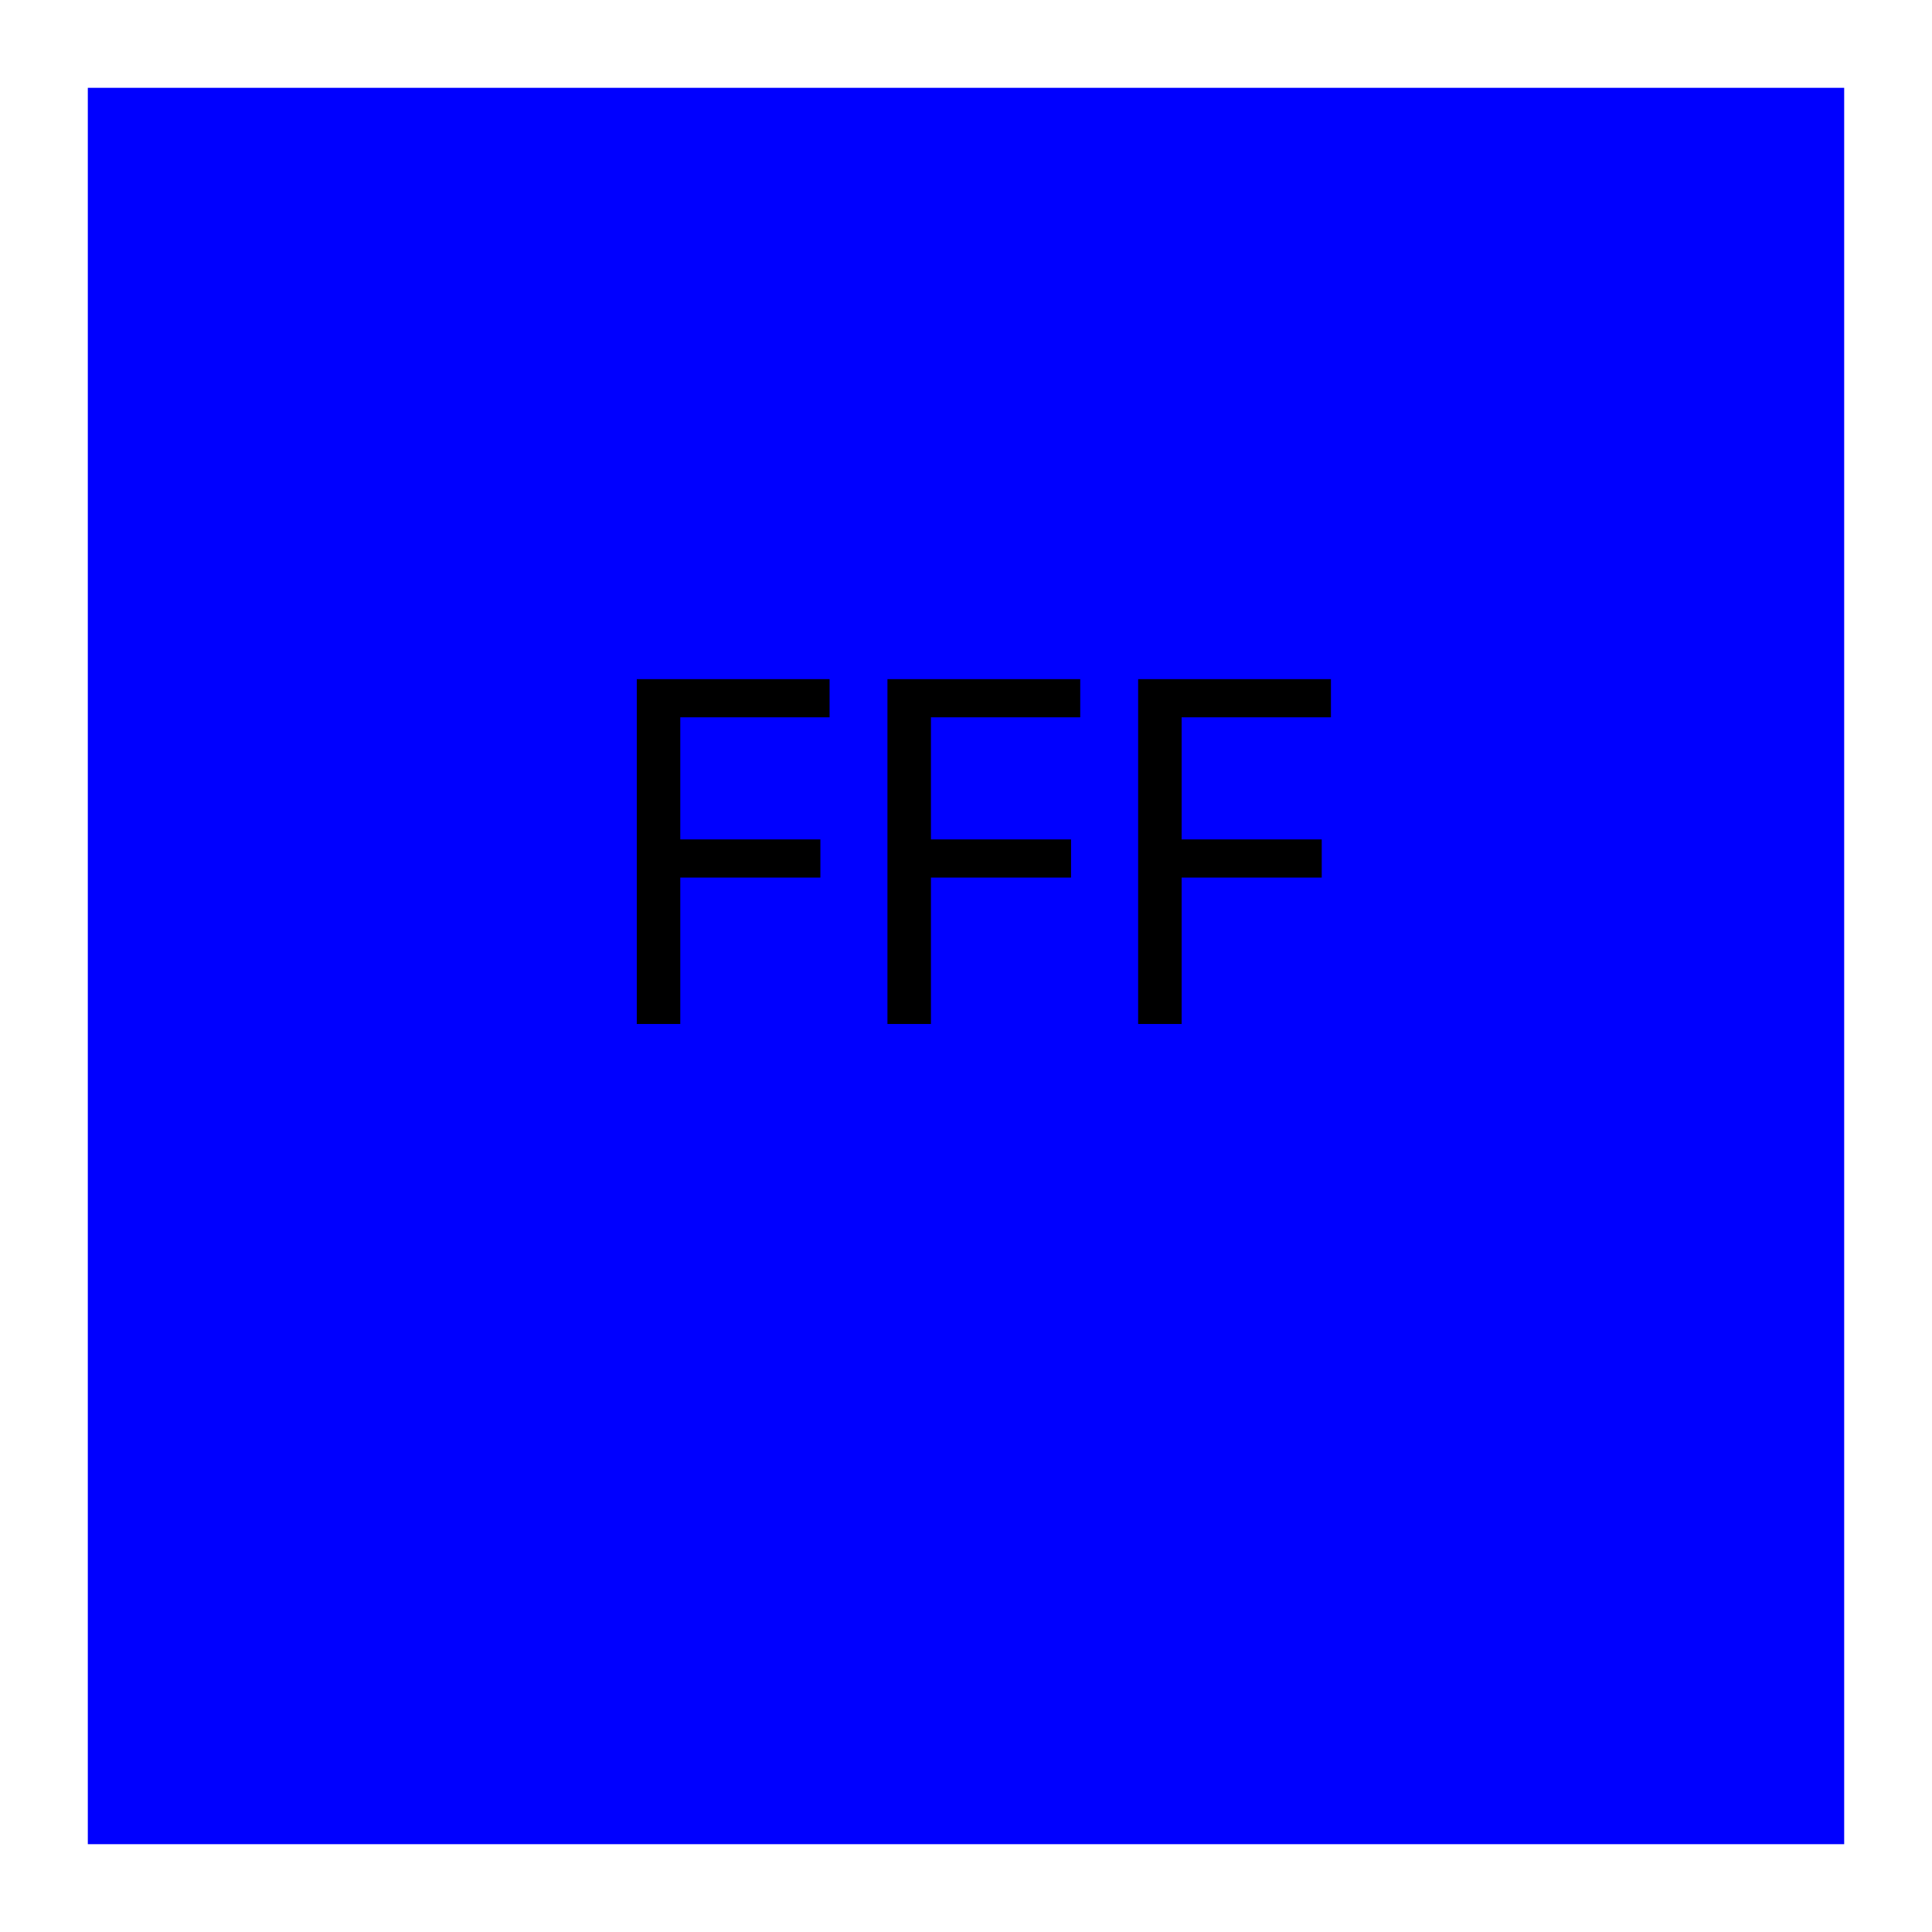
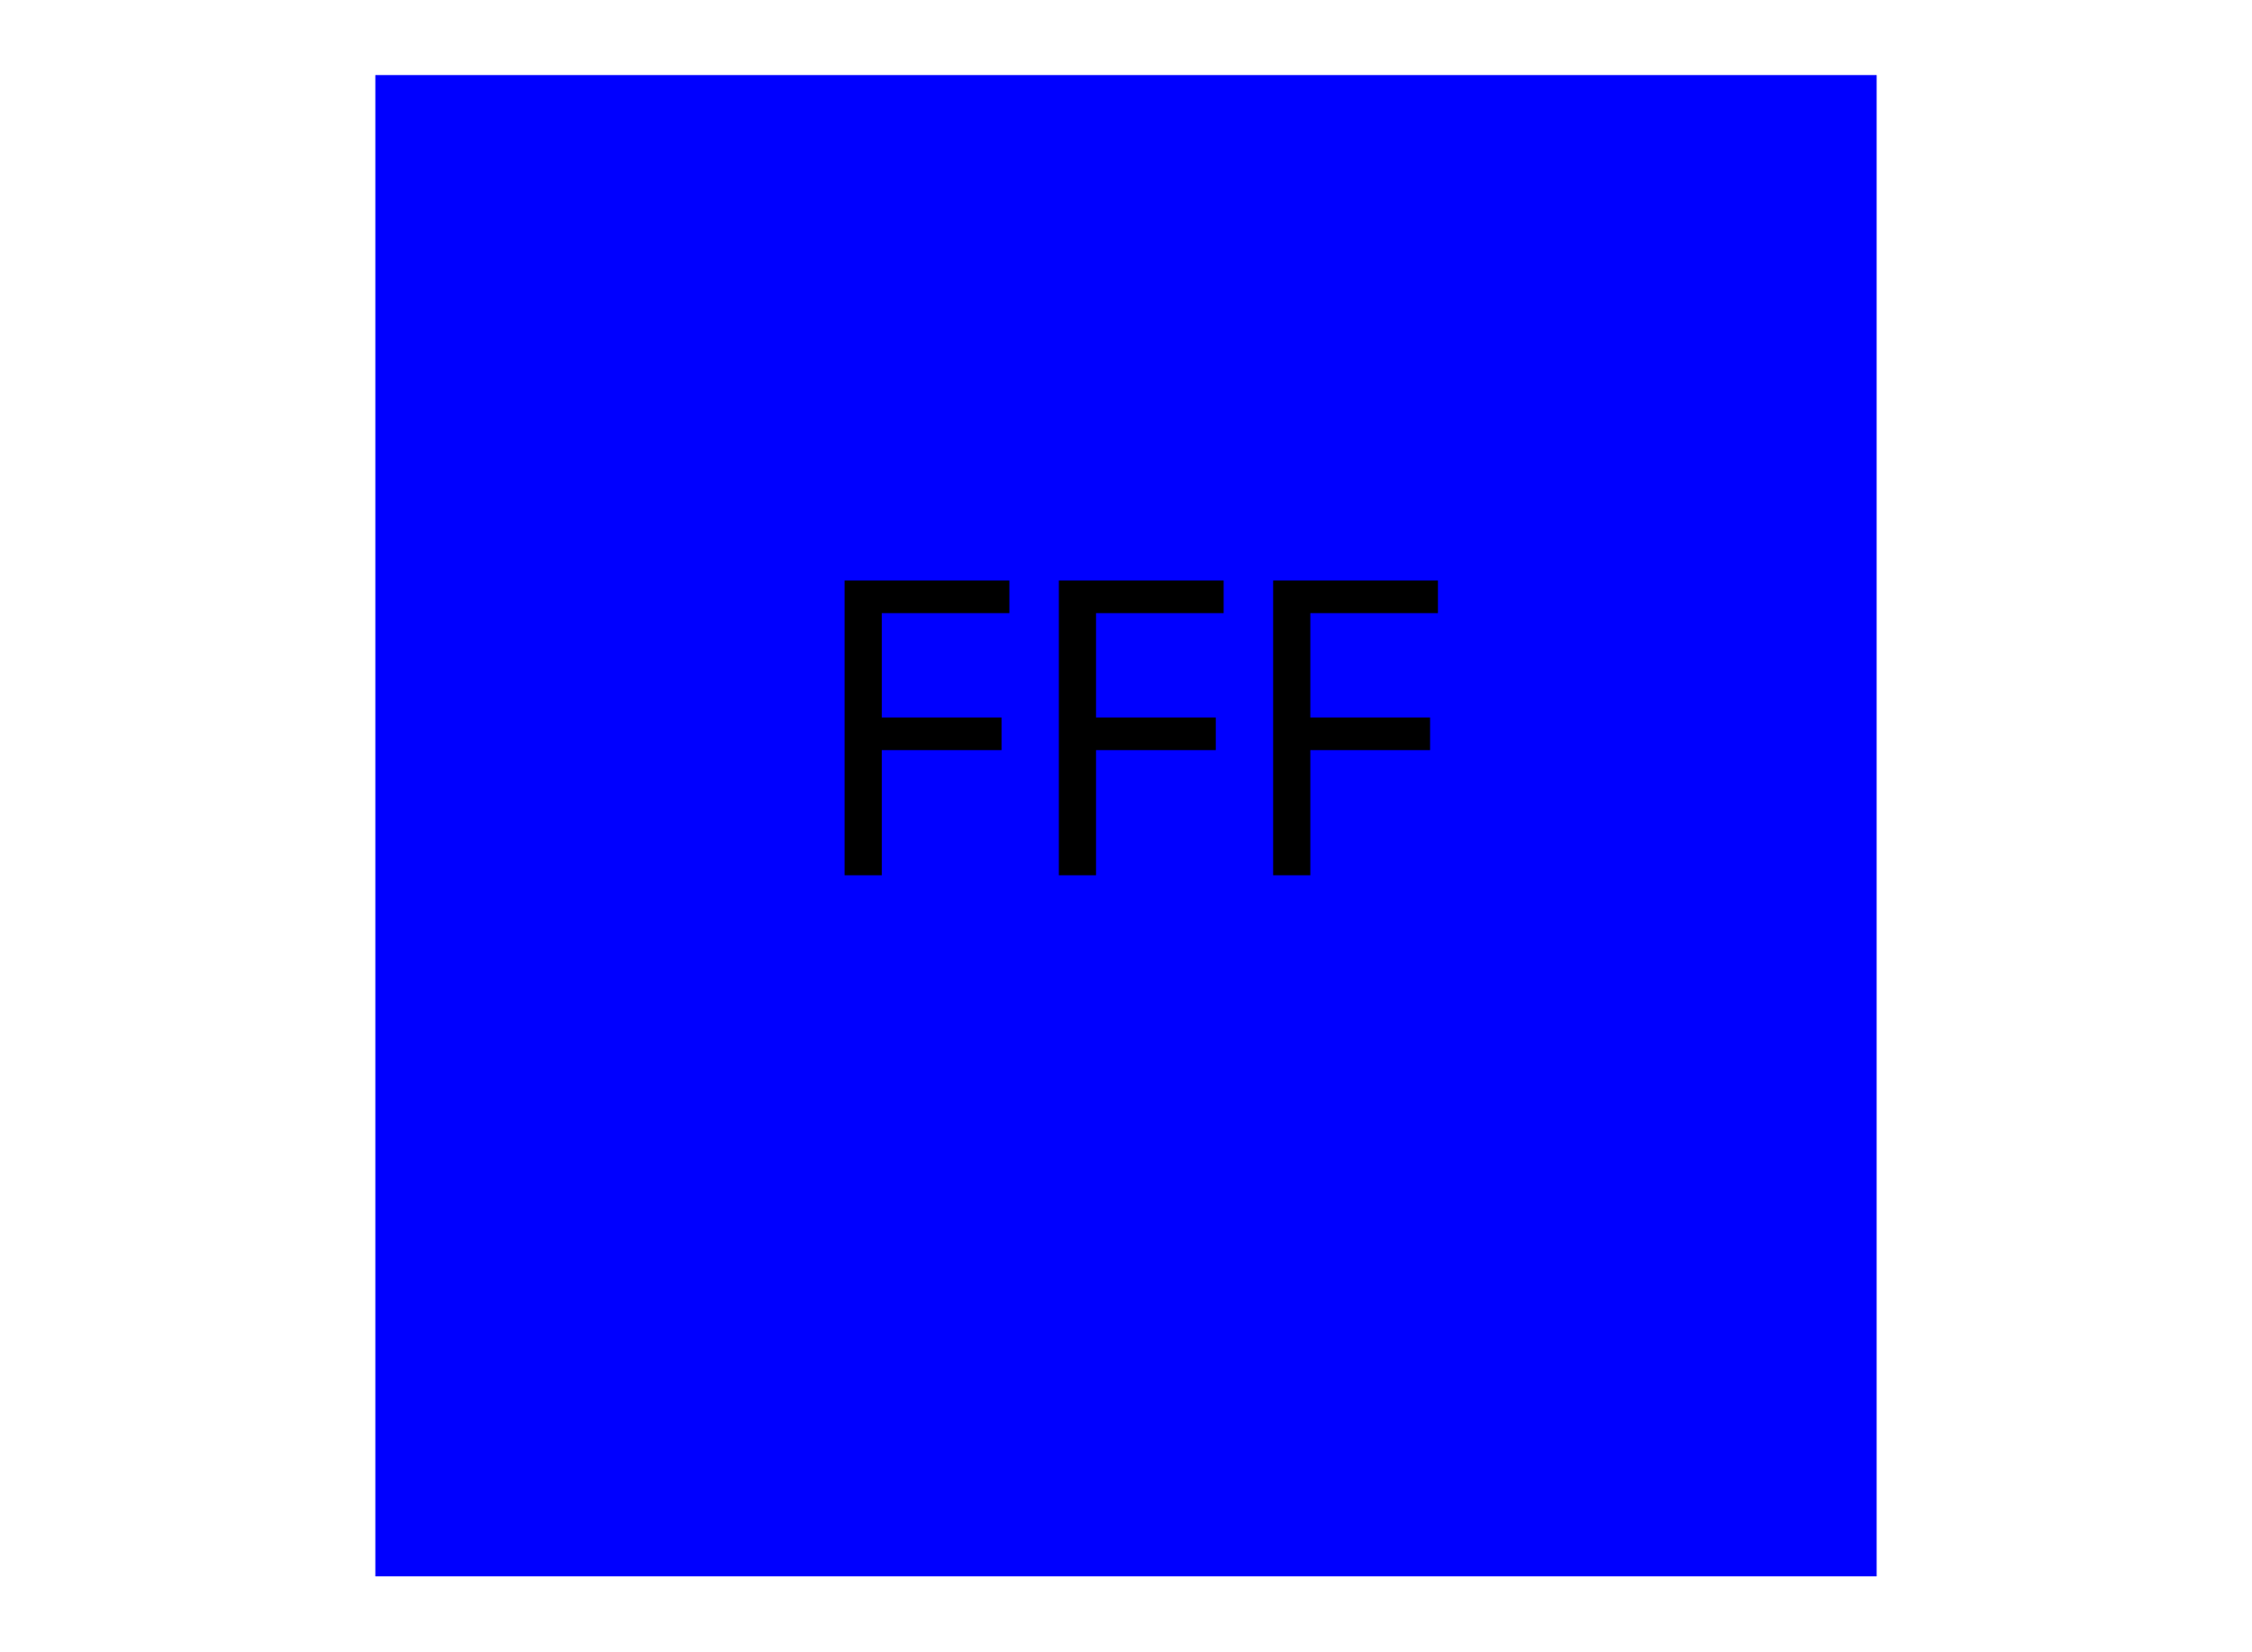
- <svg xmlns="http://www.w3.org/2000/svg" width="220" height="220">
-   <rect x="10" y="10" width="200" height="200" fill="blue" stroke-width="0" stroke="blue" />
+ <svg xmlns="http://www.w3.org/2000/svg" width="300" height="220">
+   <rect x="50" y="10" width="200" height="200" fill="blue" stroke-width="0" stroke="blue" />
  <text x="50%" y="53%" font-family="Tahoma, san-serif" font-size="55" text-anchor="middle" alignment-baseline="middle" fill="#000000">FFF</text>
</svg>
